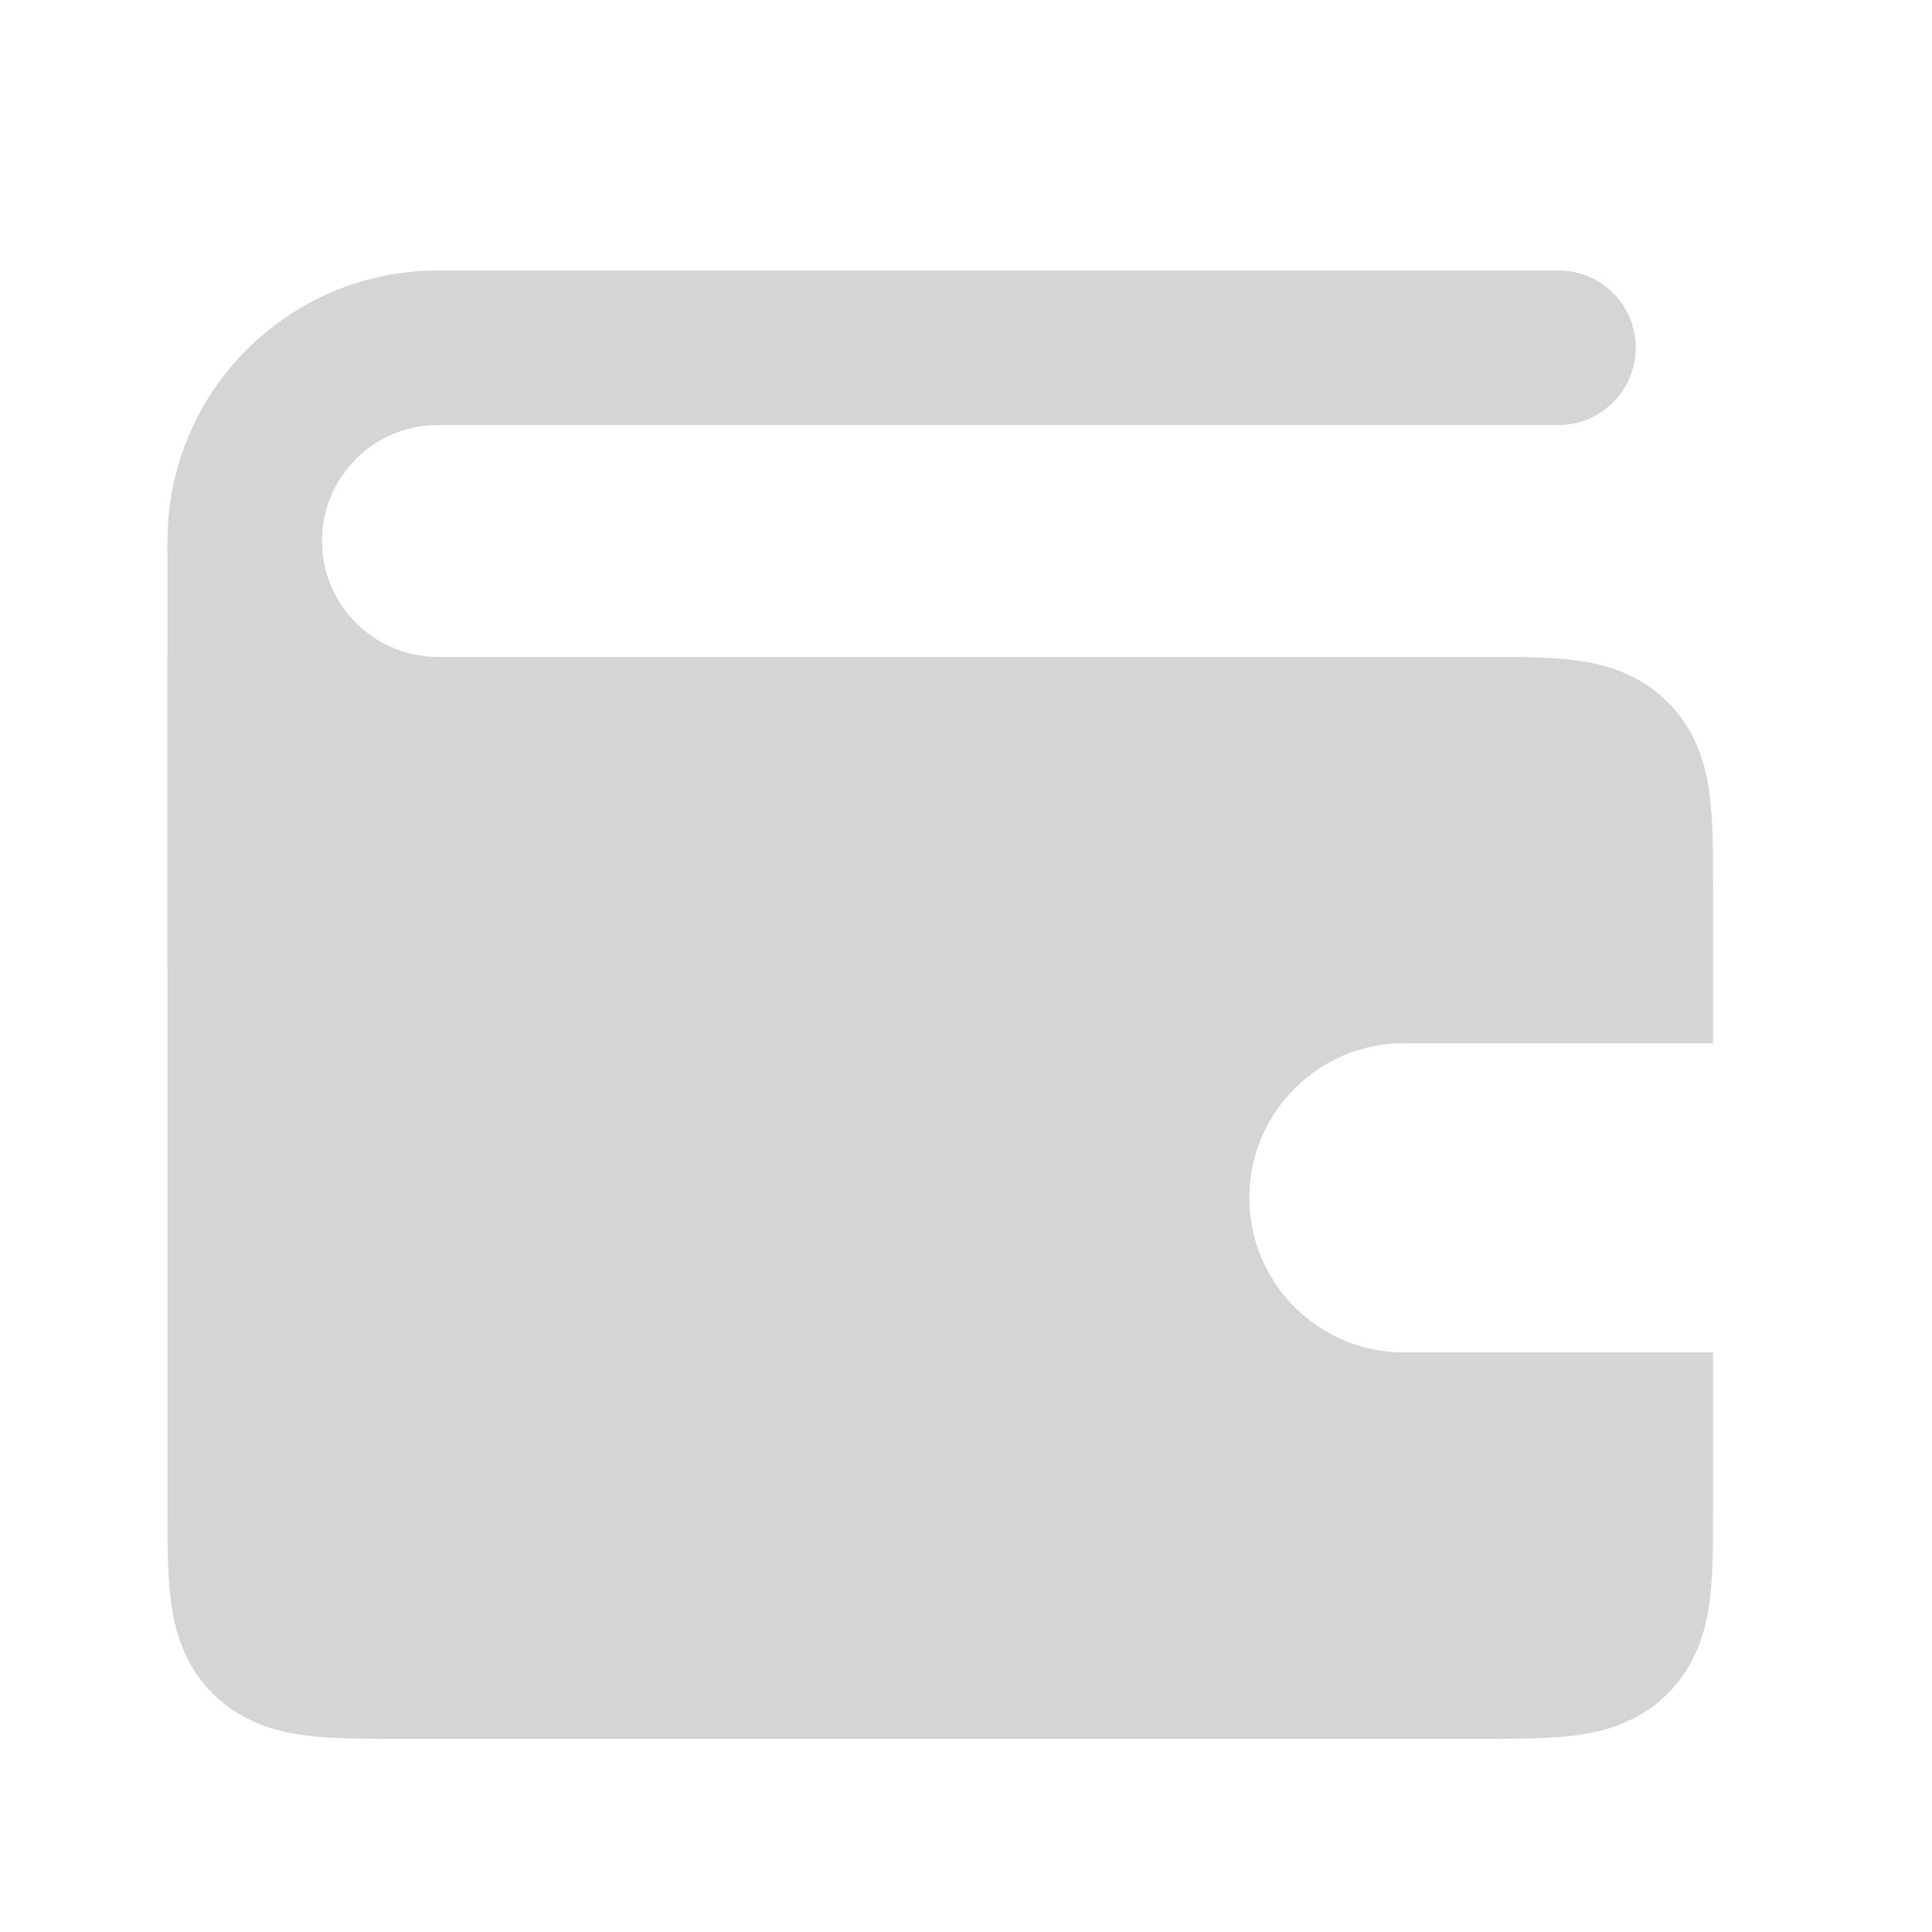
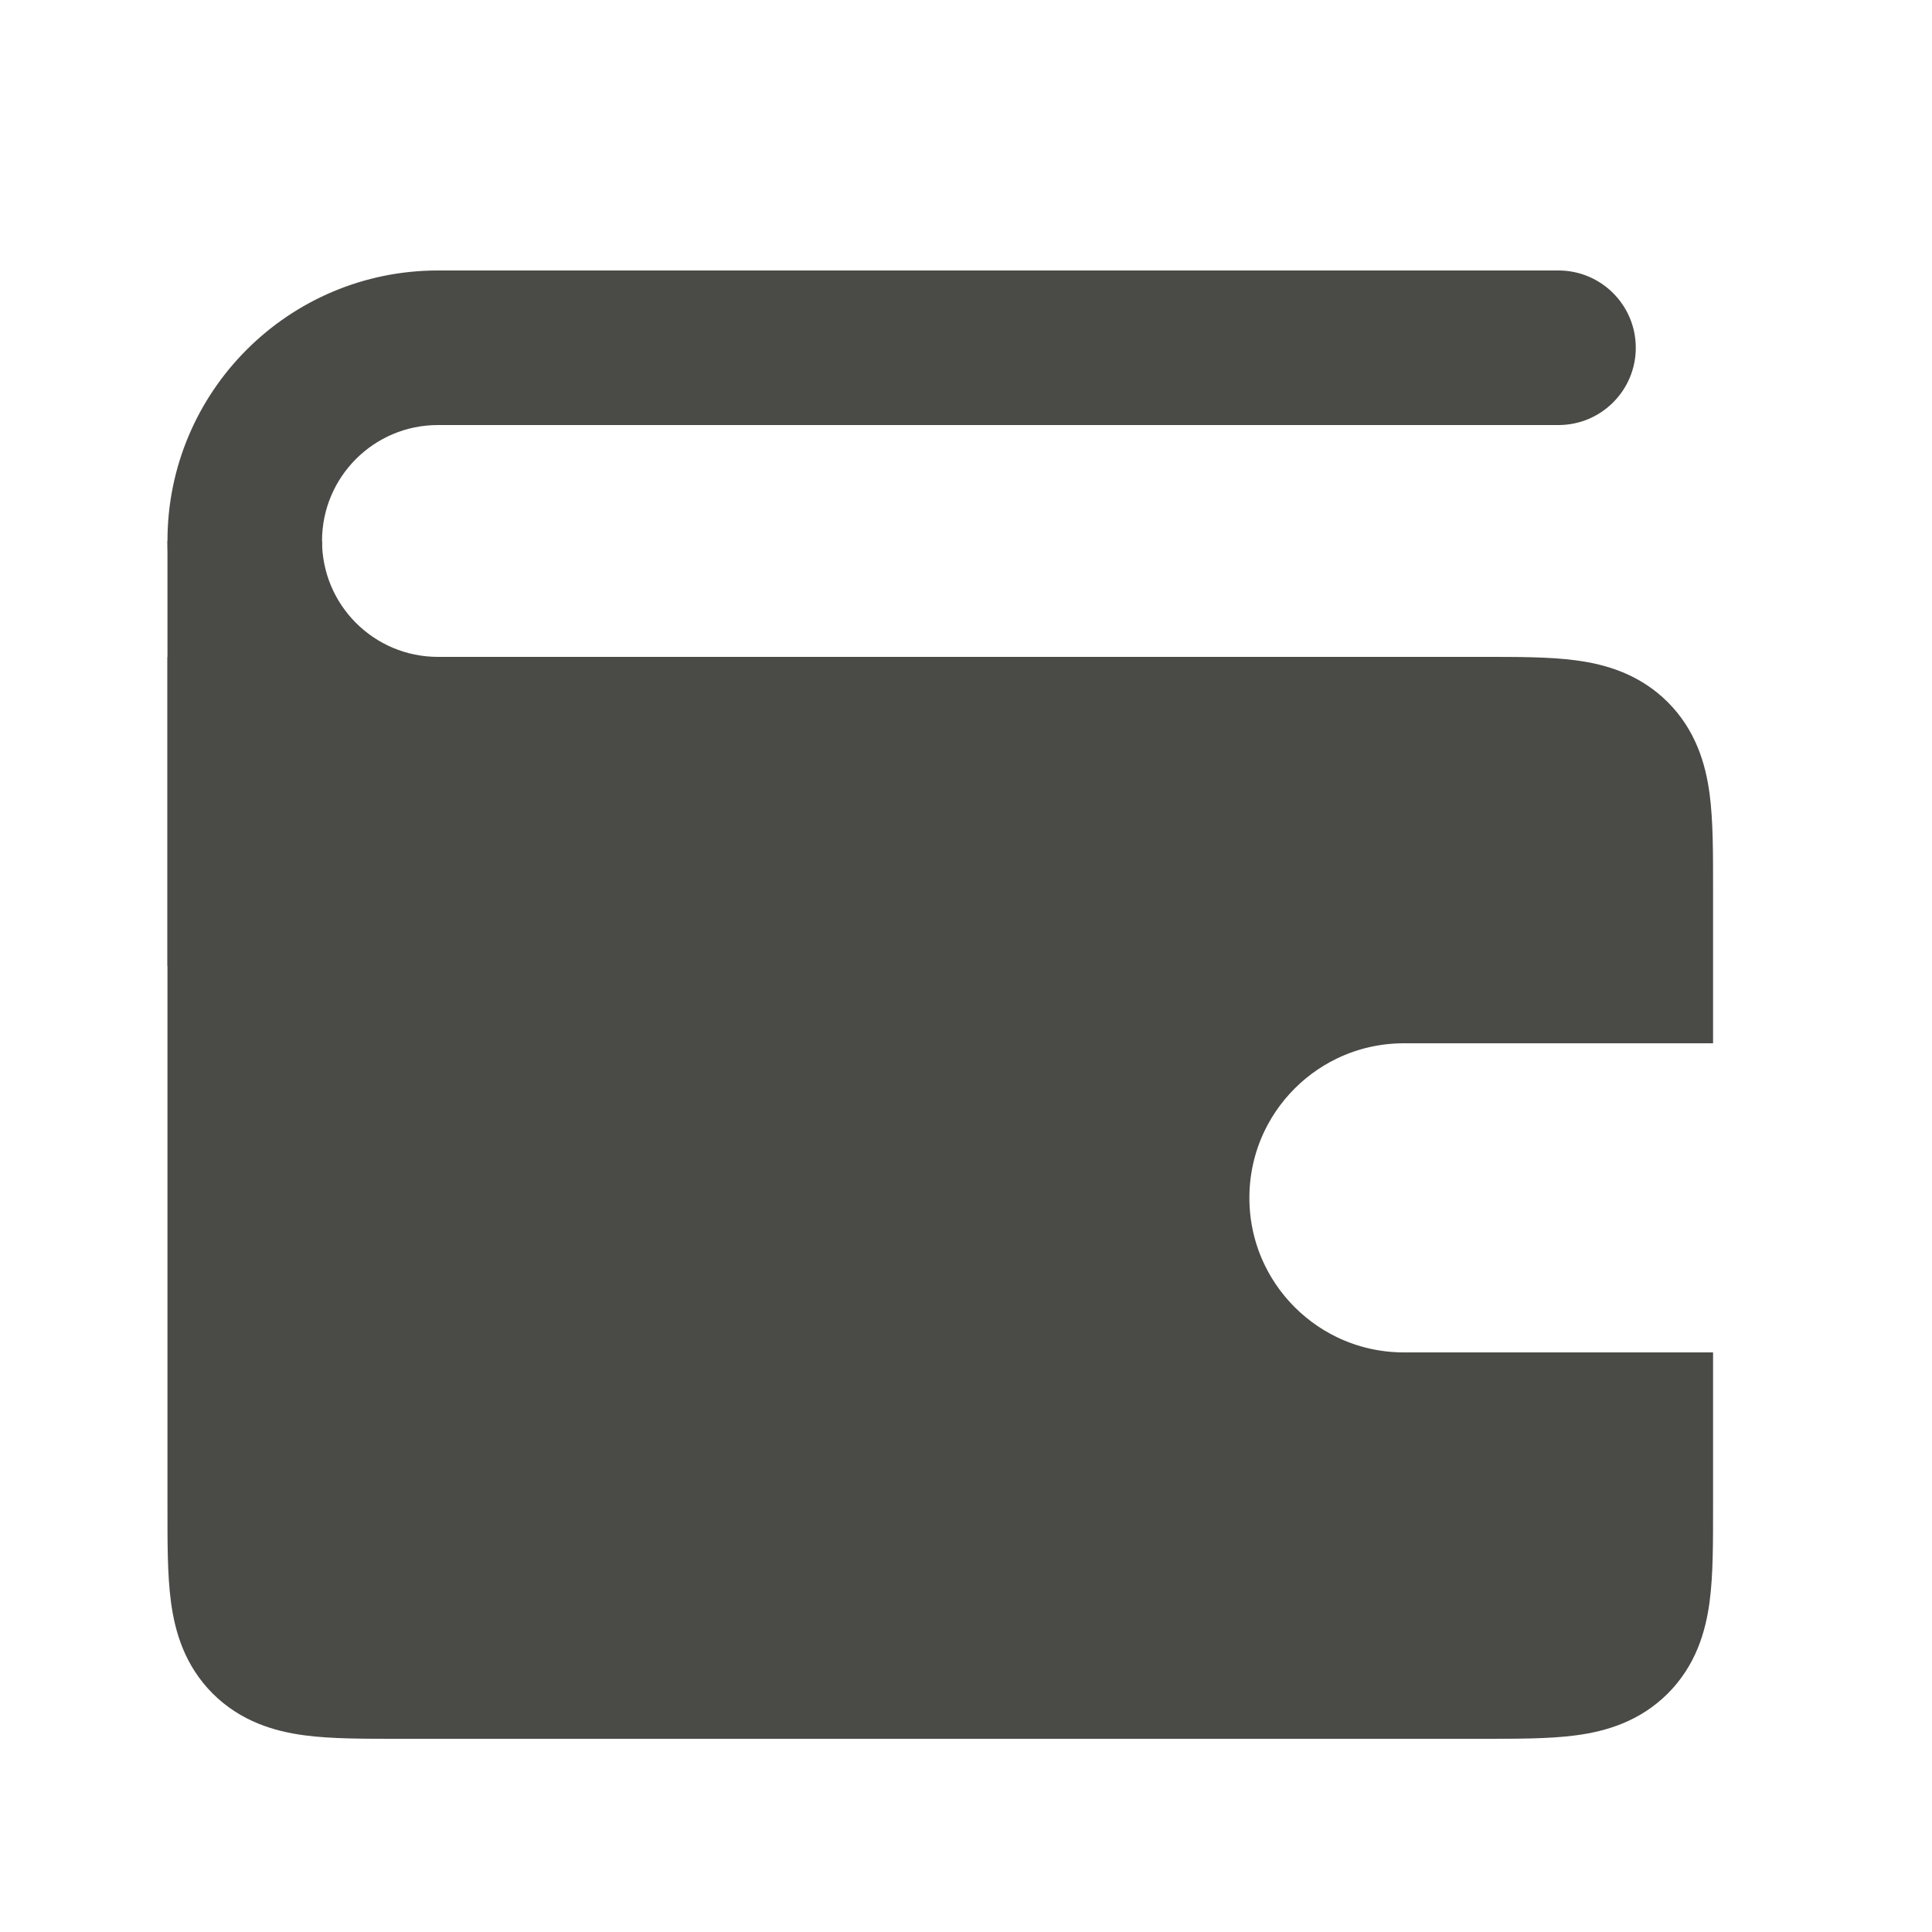
<svg xmlns="http://www.w3.org/2000/svg" width="25" height="25" viewBox="0 0 25 25" fill="none">
-   <path d="M20.167 5.5C20.719 5.5 21.167 5.052 21.167 4.5C21.167 3.948 20.719 3.5 20.167 3.5V5.5ZM5.667 4.5V5.5L20.167 5.5V4.5V3.5L5.667 3.5L5.667 4.5ZM5.667 9.5V10.5H13.667V9.5V8.5H5.667V9.5ZM3.167 7H4.167C4.167 6.172 4.838 5.5 5.667 5.5V4.5L5.667 3.5C3.734 3.5 2.167 5.067 2.167 7L3.167 7ZM3.167 7L2.167 7C2.167 8.933 3.734 10.5 5.667 10.5V9.5V8.5C4.838 8.5 4.167 7.828 4.167 7H3.167Z" fill="#D5D5D5" />
-   <path d="M3.167 12.5L3.167 7" stroke="#D5D5D5" stroke-width="2" />
-   <path d="M5.167 22C4.709 22 4.316 22.001 4.003 21.959C3.675 21.915 3.361 21.815 3.106 21.561L3.017 21.463C2.827 21.228 2.746 20.951 2.708 20.664C2.666 20.351 2.667 19.957 2.667 19.5L2.667 9L19.167 9C19.624 9 20.017 8.999 20.331 9.041C20.659 9.085 20.972 9.185 21.227 9.439C21.482 9.694 21.582 10.008 21.626 10.336C21.668 10.649 21.667 11.043 21.667 11.5V13H18.167C16.786 13 15.667 14.119 15.667 15.5C15.667 16.881 16.786 18 18.167 18H21.667V19.5C21.667 19.957 21.668 20.351 21.626 20.664C21.582 20.992 21.482 21.306 21.227 21.561L21.13 21.649C20.894 21.84 20.617 21.92 20.331 21.959C20.017 22.001 19.624 22 19.167 22L5.167 22Z" fill="#D5D5D5" stroke="#D5D5D5" />
+   <path d="M20.167 5.5C20.719 5.5 21.167 5.052 21.167 4.5C21.167 3.948 20.719 3.5 20.167 3.5V5.5ZM5.667 4.5V5.5L20.167 5.5V4.5V3.5L5.667 3.5L5.667 4.5ZM5.667 9.5V10.5H13.667V9.5V8.5H5.667V9.5ZM3.167 7H4.167C4.167 6.172 4.838 5.5 5.667 5.5V4.5L5.667 3.5C3.734 3.5 2.167 5.067 2.167 7L3.167 7ZM3.167 7L2.167 7C2.167 8.933 3.734 10.5 5.667 10.5V9.5V8.5C4.838 8.5 4.167 7.828 4.167 7H3.167Z" fill="#4A4A46" />
+   <path d="M3.167 12.5L3.167 7" stroke="#4A4A46" stroke-width="2" />
+   <path d="M5.167 22C4.709 22 4.316 22.001 4.003 21.959C3.675 21.915 3.361 21.815 3.106 21.561C2.851 21.306 2.752 20.992 2.708 20.664C2.666 20.351 2.667 19.957 2.667 19.5L2.667 9L19.167 9C19.624 9 20.017 8.999 20.331 9.041C20.659 9.085 20.972 9.185 21.227 9.439C21.482 9.694 21.582 10.008 21.626 10.336C21.668 10.649 21.667 11.043 21.667 11.5V13H18.167C16.786 13 15.667 14.119 15.667 15.5C15.667 16.881 16.786 18 18.167 18H21.667V19.5C21.667 19.957 21.668 20.351 21.626 20.664C21.582 20.992 21.482 21.306 21.227 21.561C20.972 21.815 20.659 21.915 20.331 21.959C20.017 22.001 19.624 22 19.167 22L5.167 22Z" fill="#4A4A46" stroke="#4A4A46" />
</svg>
